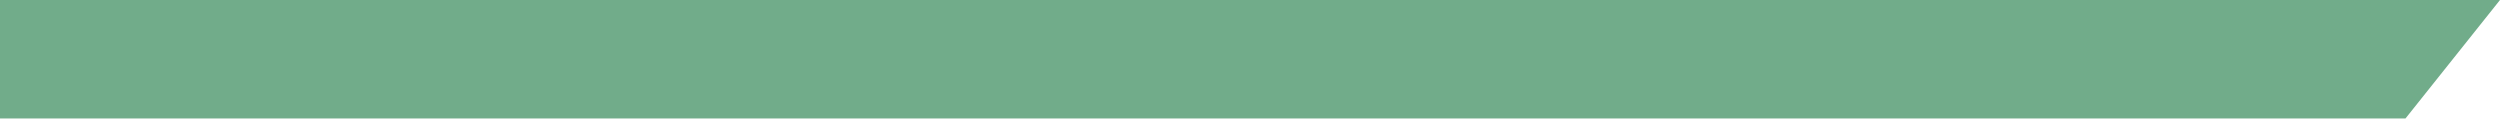
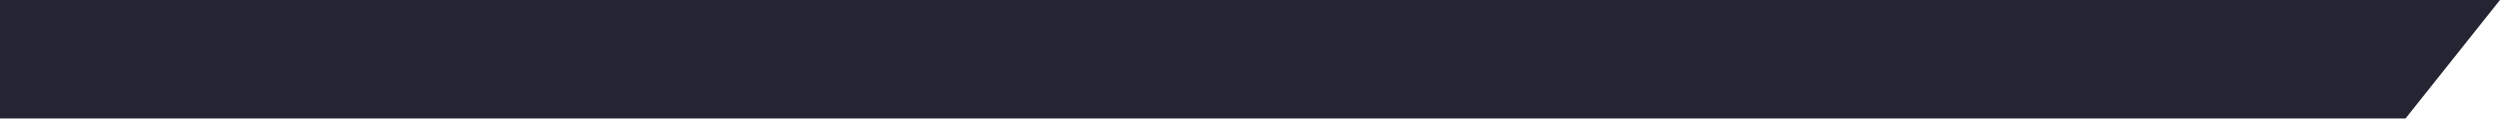
- <svg xmlns="http://www.w3.org/2000/svg" version="1.1" id="Ebene_1" x="0px" y="0px" viewBox="0 0 1920 91" style="enable-background:new 0 0 1920 91;" xml:space="preserve">
-   <style type="text/css">
- 	.st0{fill:#71AC8A;}
- </style>
-   <polyline class="st0" points="1920,0 0,0 0,91 1847.4,91 " />
+ <svg xmlns="http://www.w3.org/2000/svg" id="Ebene_1" data-name="Ebene 1" viewBox="0 0 1920 91">
+   <defs>
+     <style>.cls-1{fill:#232532;}</style>
+   </defs>
+   <polyline class="cls-1" points="1920 0 0 0 0 91 1847.42 91" />
</svg>
